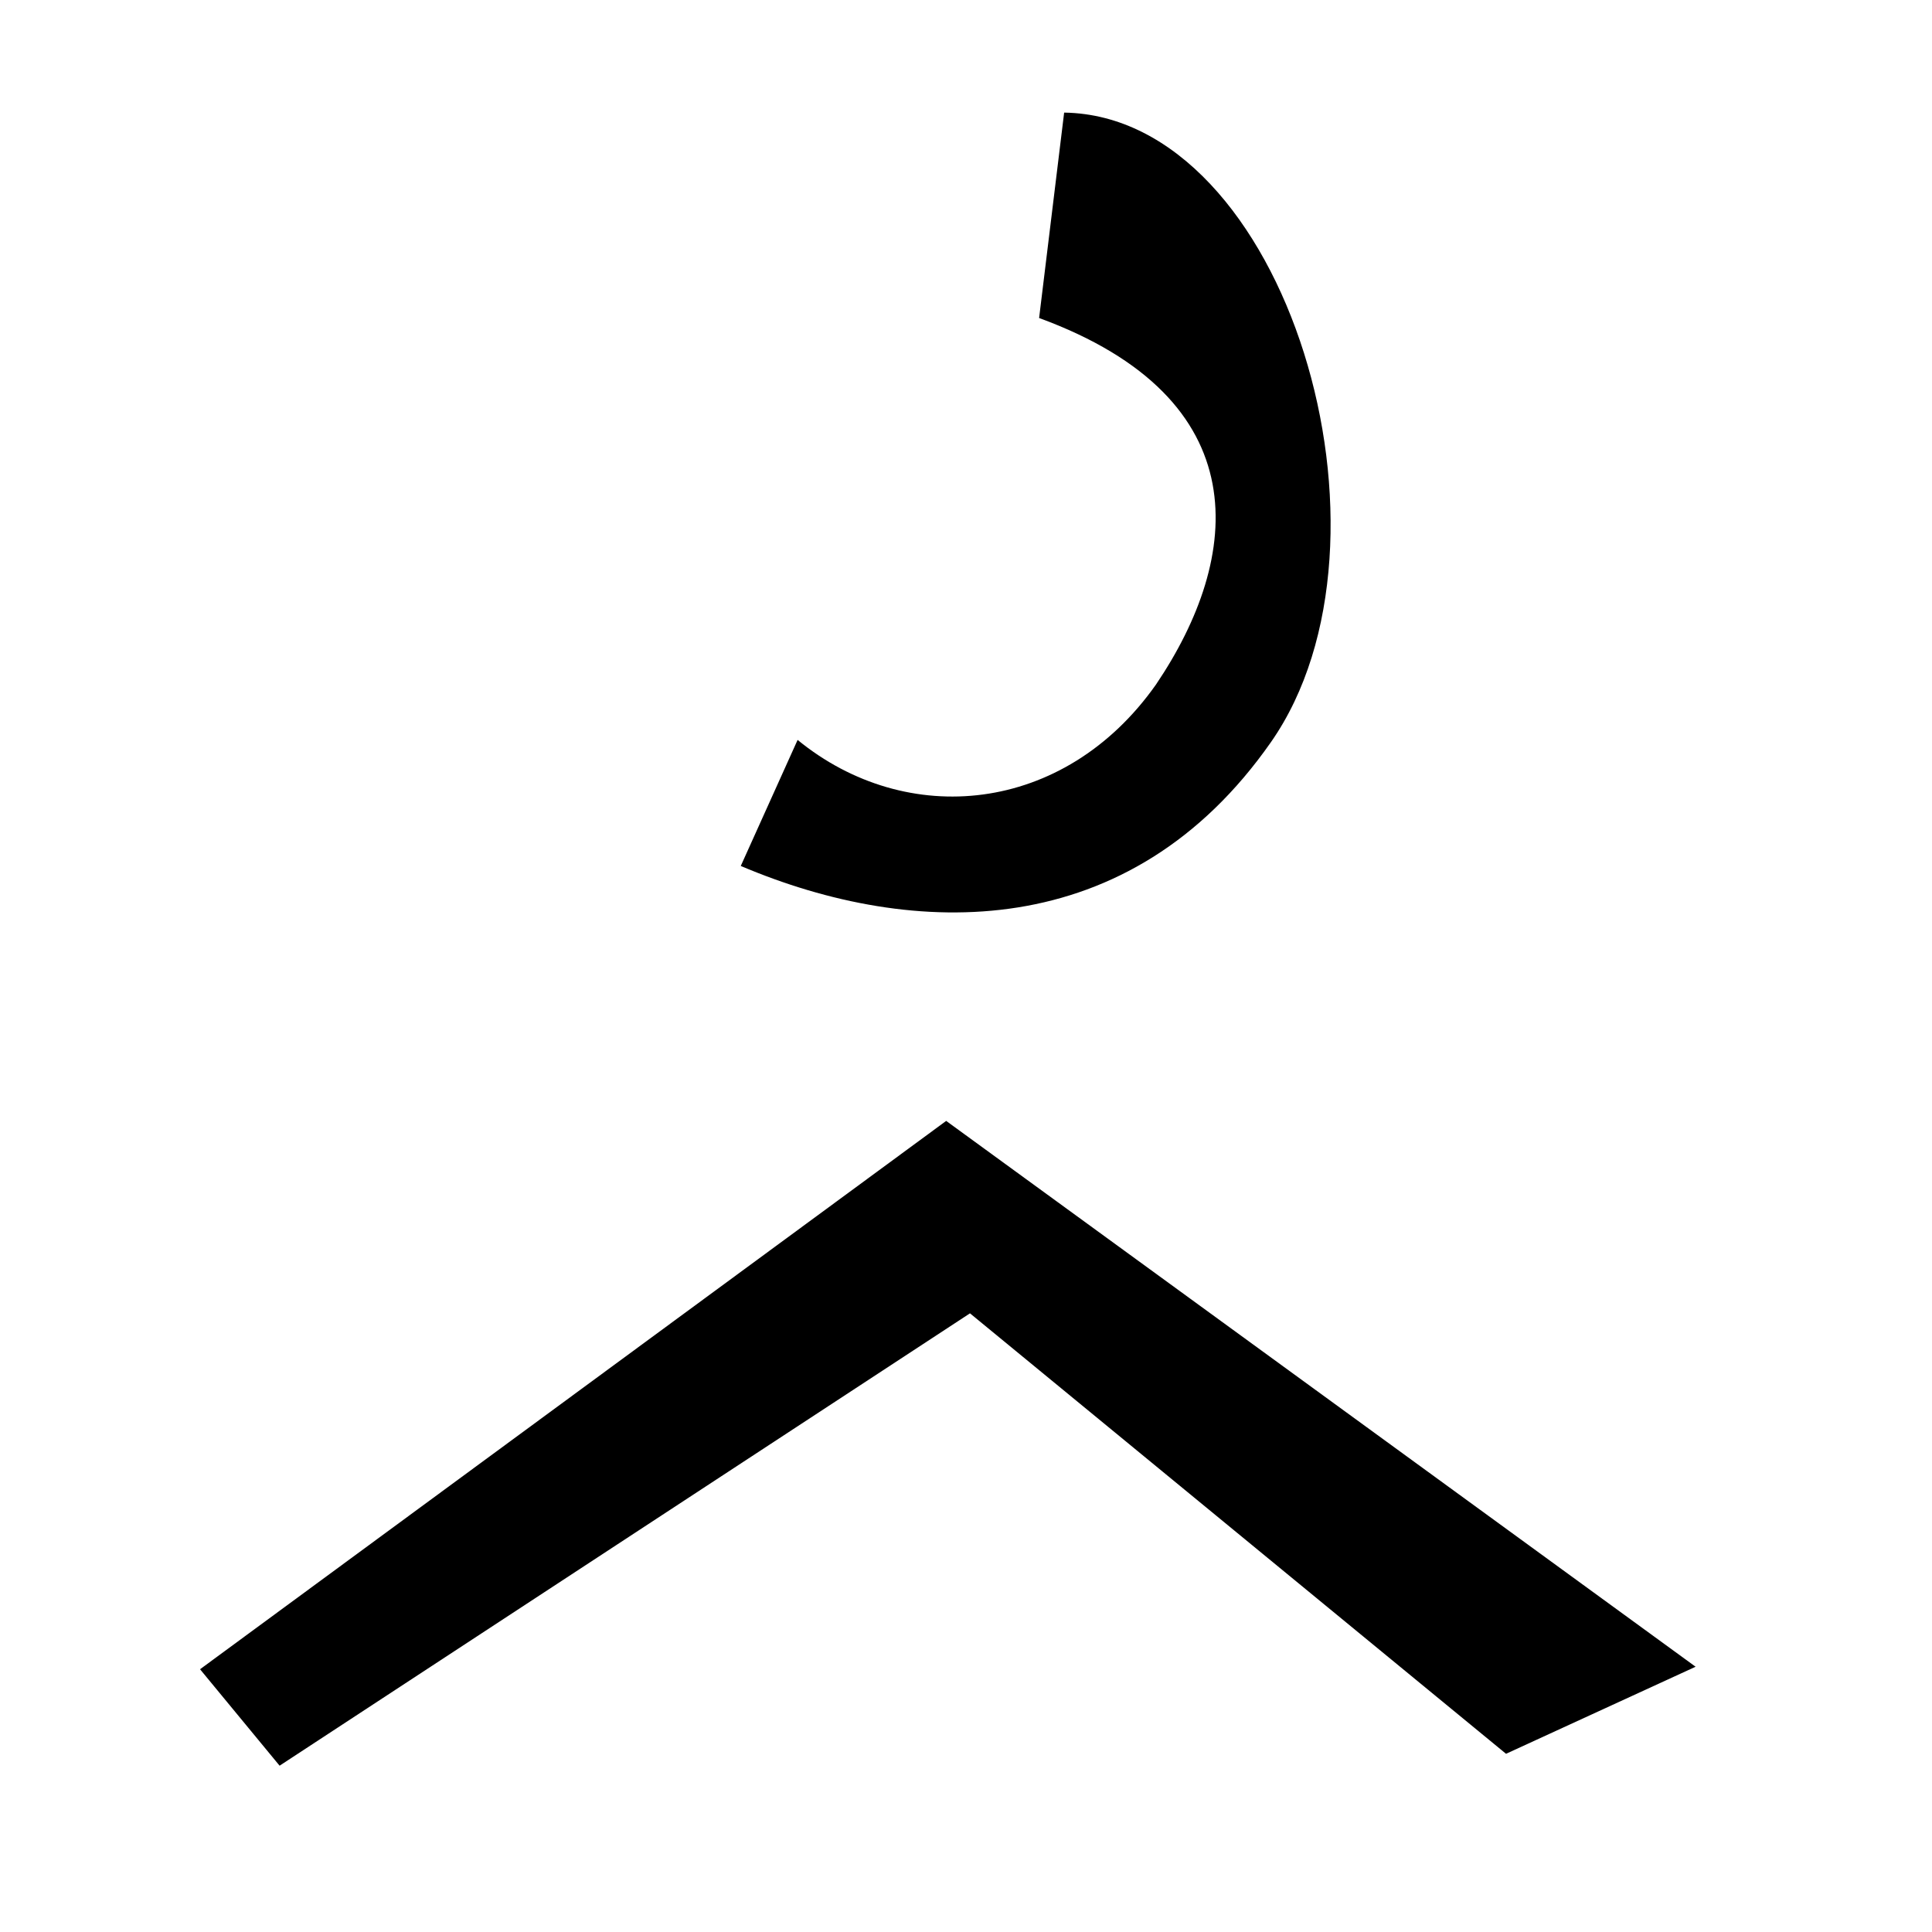
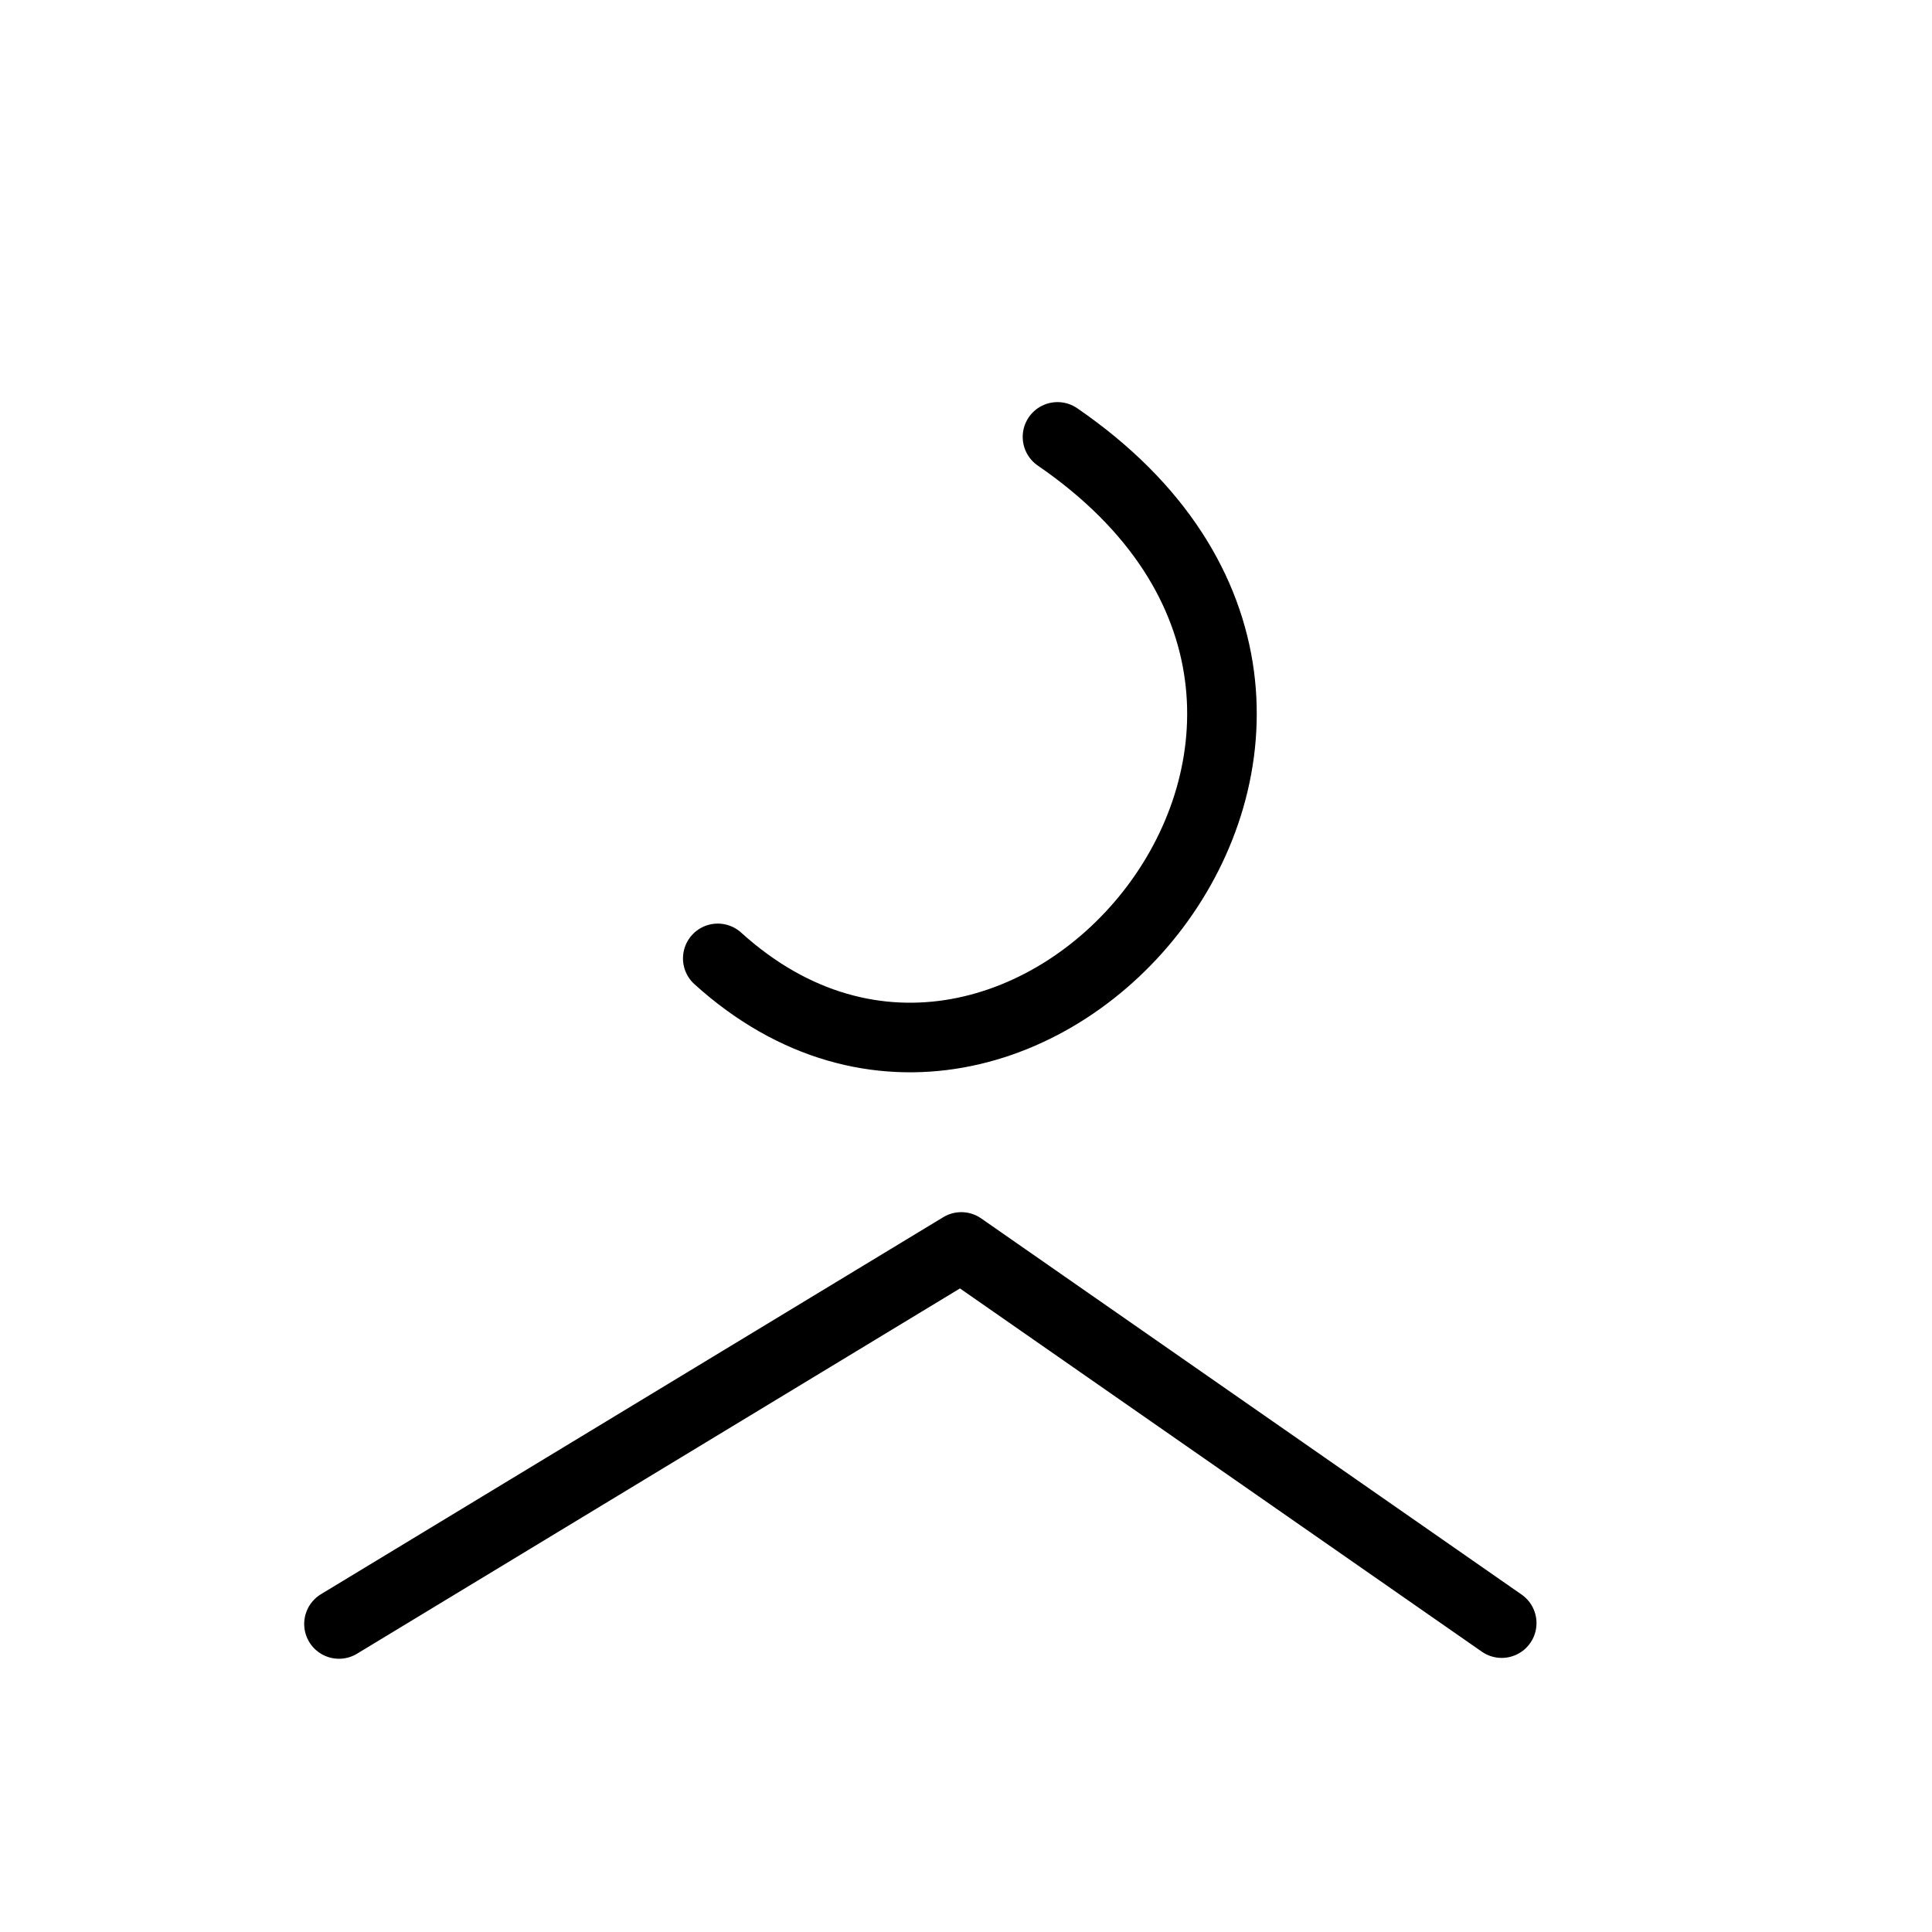
<svg xmlns="http://www.w3.org/2000/svg" width="50mm" height="50mm" viewBox="0 0 50 50" version="1.1" id="svg5">
  <defs id="defs2" />
  <g id="layer1">
-     <path id="path465" style="fill:#000000;stroke:none;stroke-width:0.5;stroke-linecap:round;paint-order:fill markers stroke;stop-color:#000000" d="m 27.54,2.914 -0.648,5.316 c 5.708,2.093 5.253,6.191 3.024,9.487 -2.379,3.372 -6.46,3.735 -9.274,1.432 l -1.471,3.262 c 4.49,1.906 10.068,2.022 13.72,-3.203 3.652,-5.224 0.413,-16.204 -5.35,-16.294 z" />
-     <path style="fill:#000000;stroke:none;stroke-width:0.5;stroke-linecap:round;paint-order:fill markers stroke;stop-color:#000000" d="M 5.177,43.2 24.487,29.009 43.882,43.135 38.976,45.388 25.103,33.989 7.236,45.696 Z" id="path566" />
+     <path style="fill:none;stroke:#000000;stroke-width:1.801;stroke-linecap:round;stroke-linejoin:round;stroke-dasharray:none;paint-order:fill markers stroke;stop-color:#000000" d="M 8.773,42.028 24.878,32.271 38.864,42.006" id="path9972" />
+     <path style="fill:none;stroke:#000000;stroke-width:1.801;stroke-linecap:round;stroke-linejoin:round;stroke-dasharray:none;paint-order:fill markers stroke;stop-color:#000000" d="m 27.368,11.307 c 10.547,7.24 -0.865,20.674 -8.792,13.496" id="path27044" />
  </g>
</svg>
